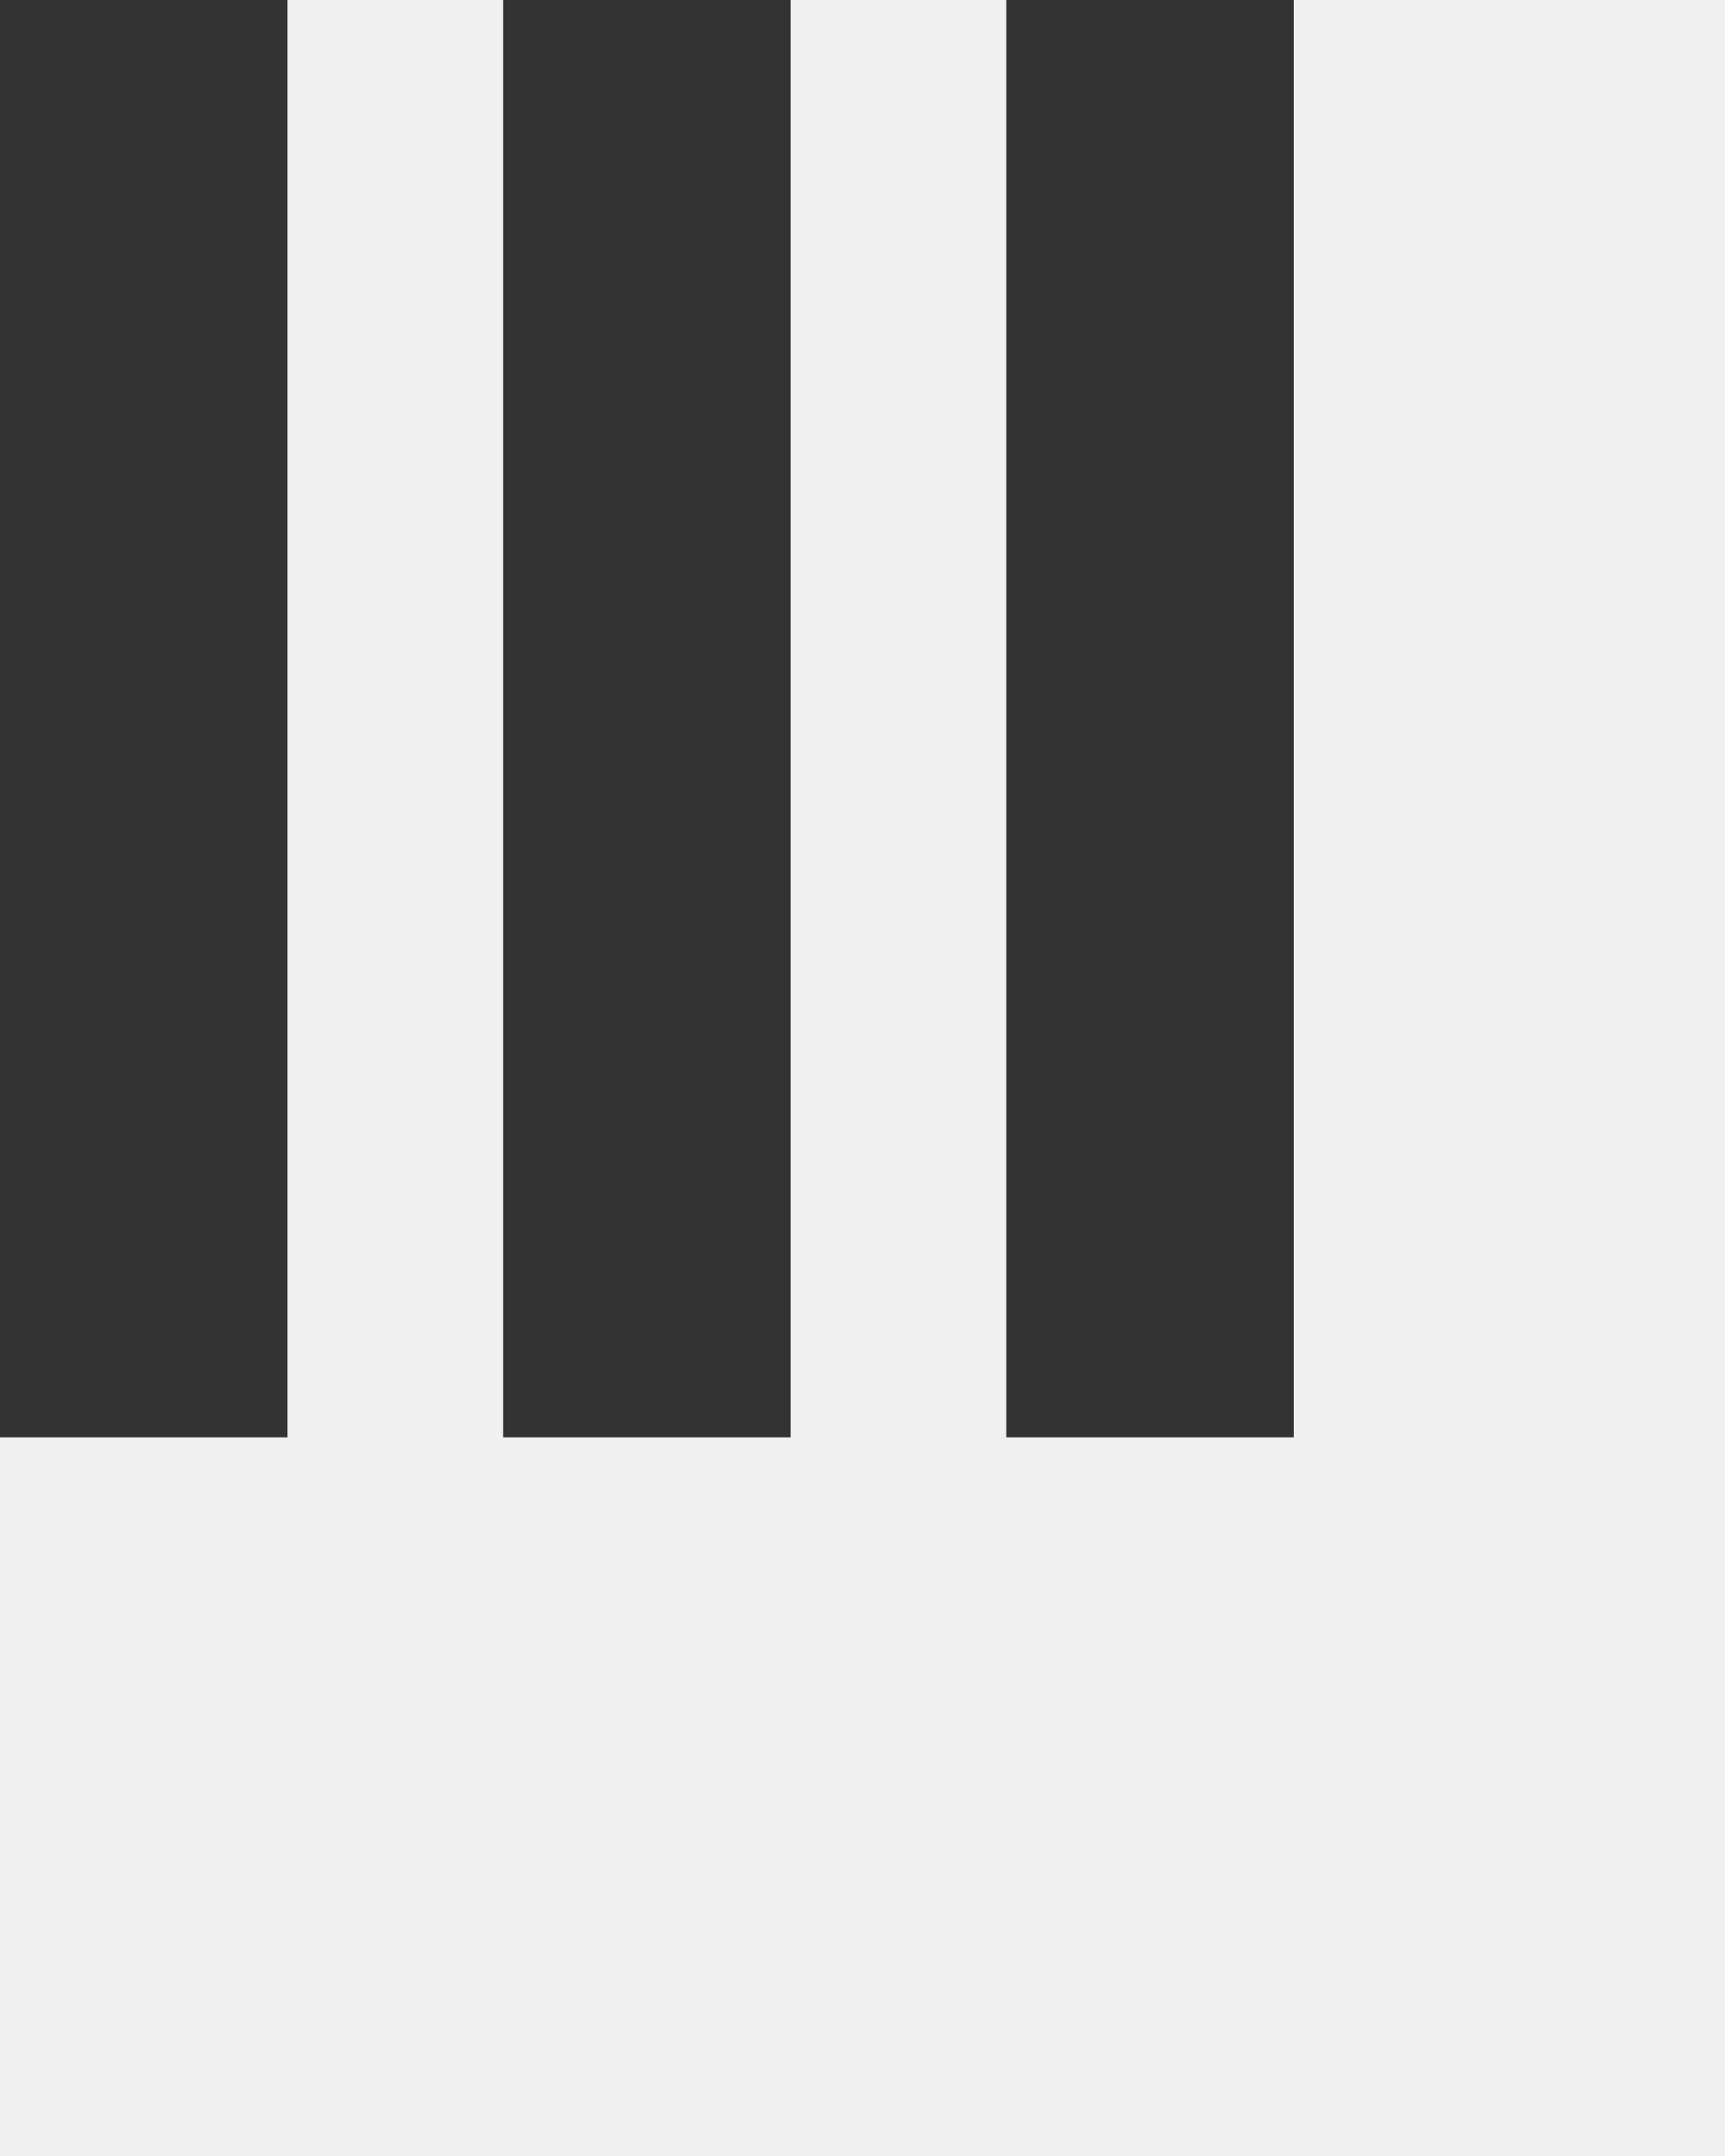
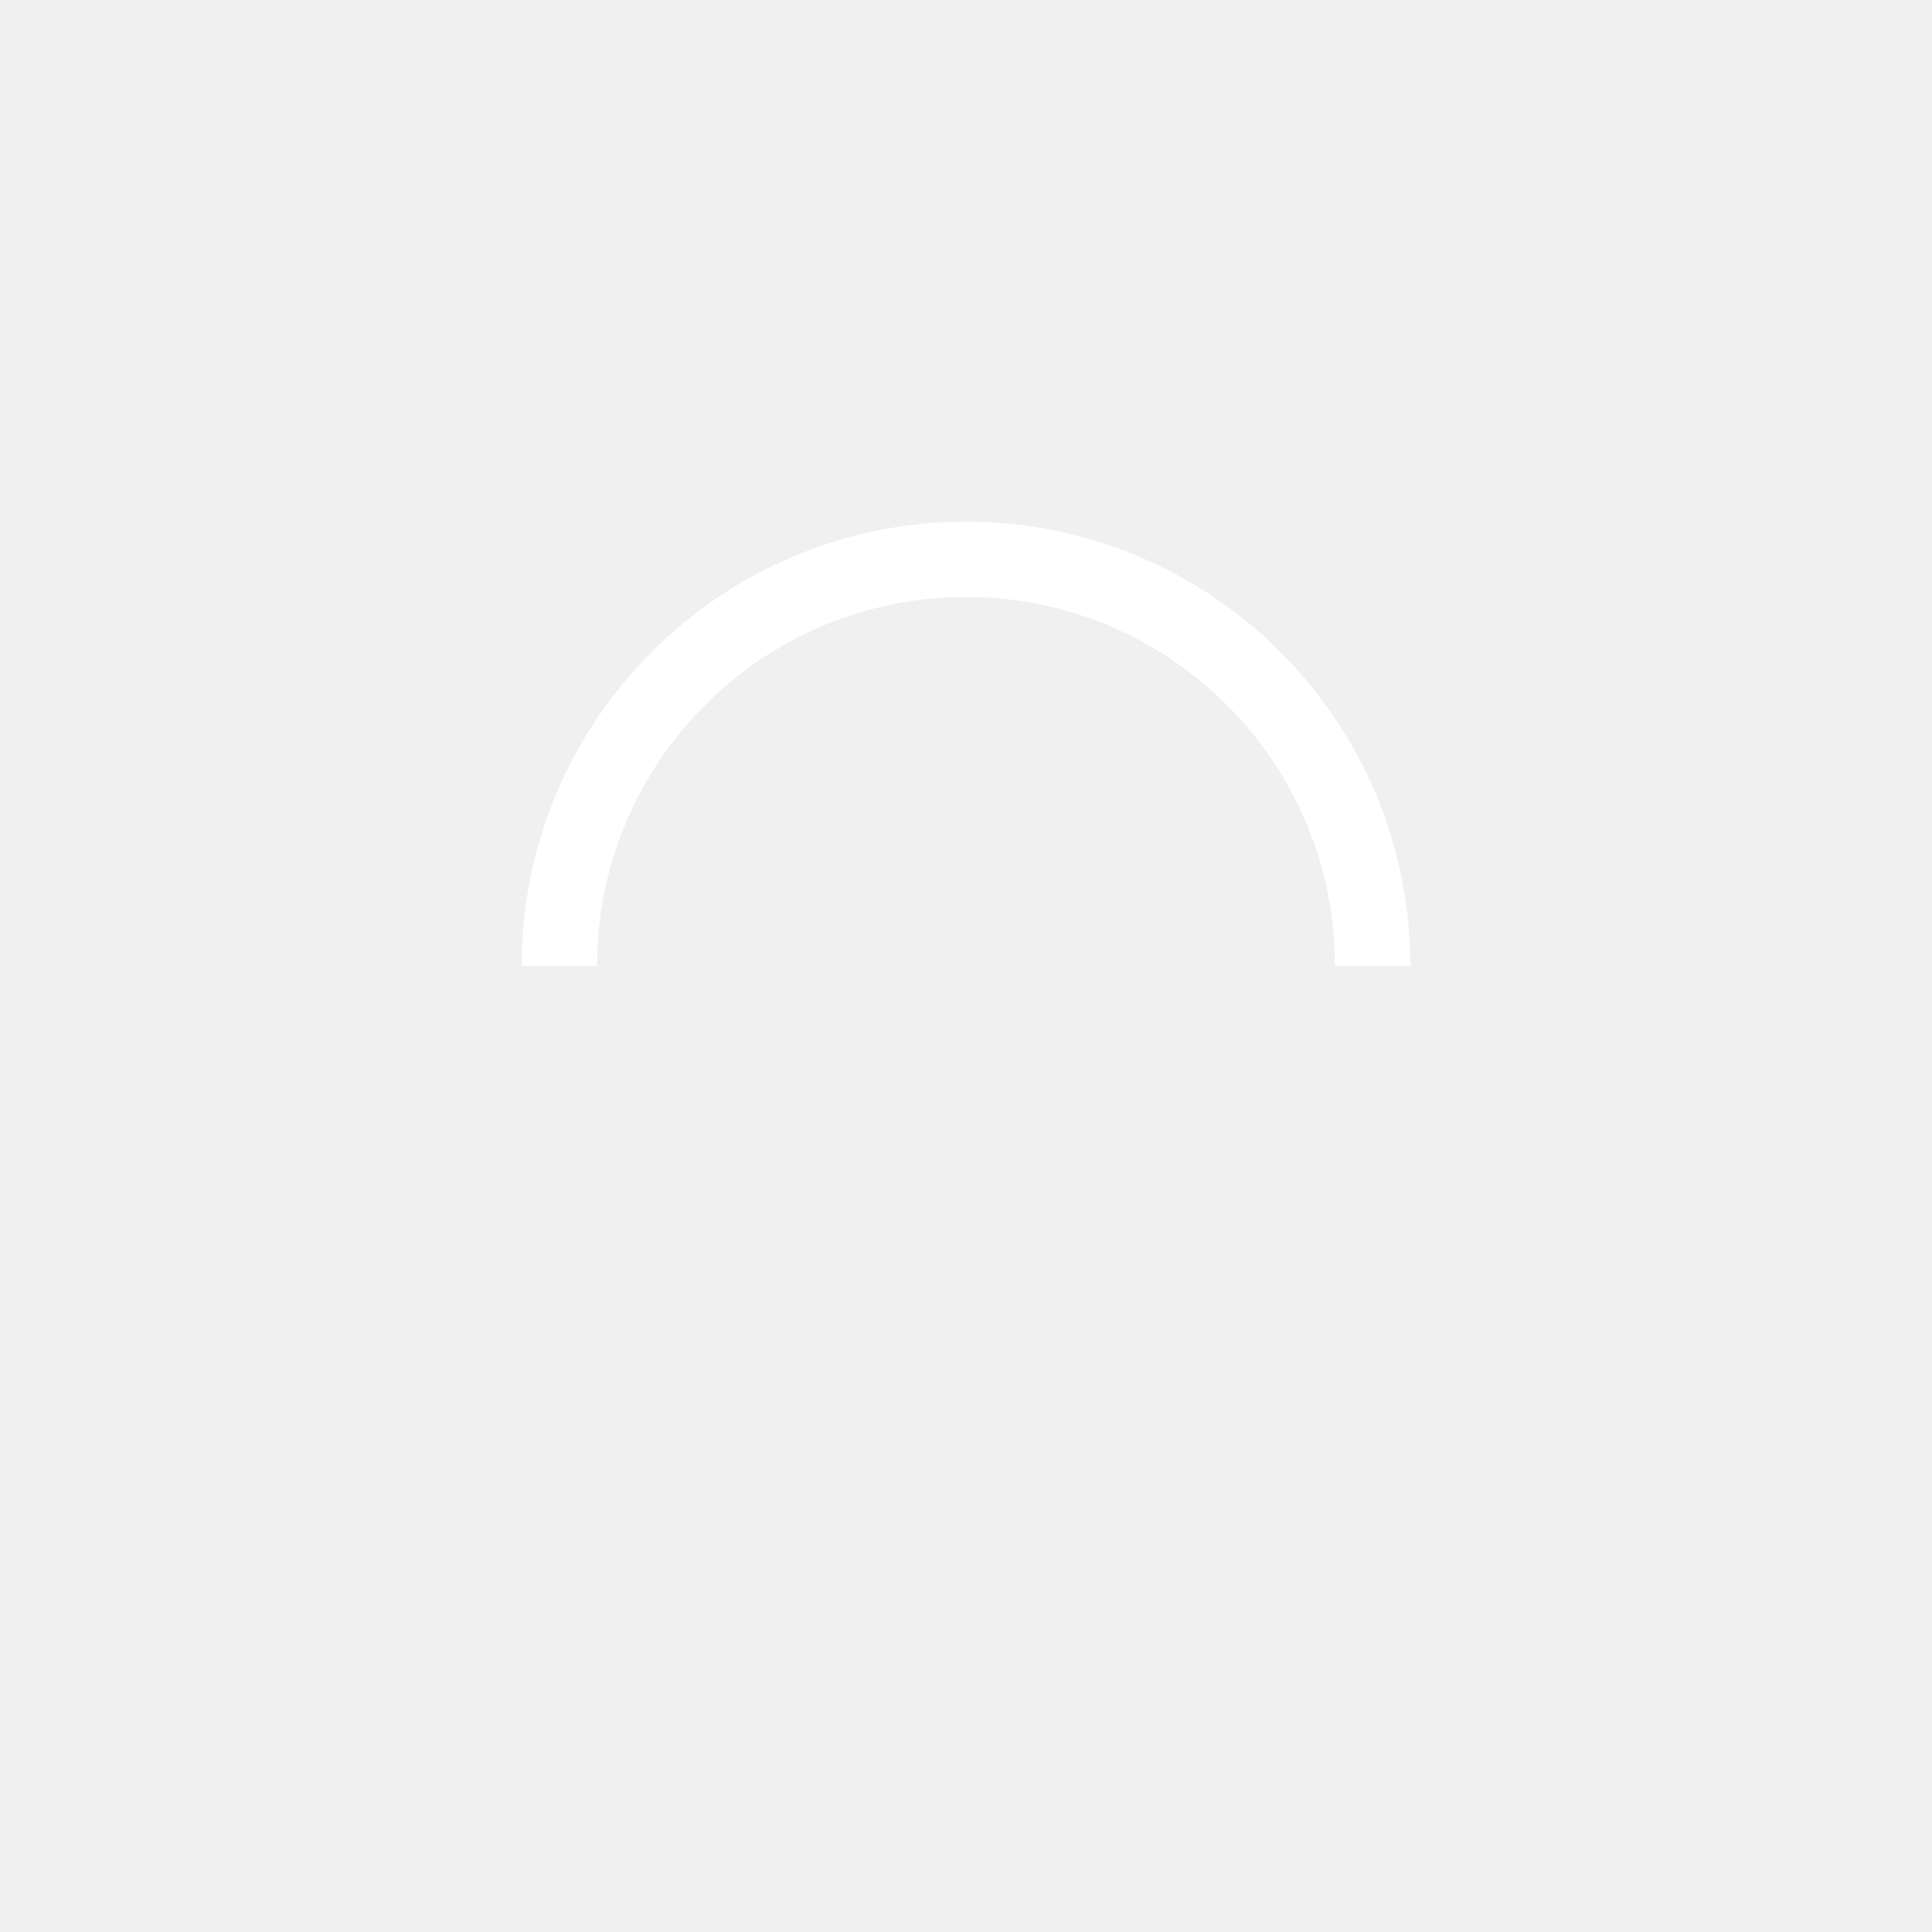
- <svg xmlns="http://www.w3.org/2000/svg" version="1.1" id="Layer_1" x="0px" y="0px" width="24px" height="30px" viewBox="0 0 24 30" style="enable-background:new 0 0 50 50;" xml:space="preserve">
-   <rect x="0" y="0" width="4" height="20" fill="#333">
-     <animate attributeName="opacity" attributeType="XML" values="1; .2; 1" begin="0s" dur="1s" repeatCount="indefinite" />
-   </rect>
-   <rect x="7" y="0" width="4" height="20" fill="#333">
-     <animate attributeName="opacity" attributeType="XML" values="1; .2; 1" begin="0.2s" dur="1s" repeatCount="indefinite" />
-   </rect>
-   <rect x="14" y="0" width="4" height="20" fill="#333">
-     <animate attributeName="opacity" attributeType="XML" values="1; .2; 1" begin="0.4s" dur="1s" repeatCount="indefinite" />
-   </rect>
+ <svg xmlns="http://www.w3.org/2000/svg" version="1.1" id="L9" x="0px" y="0px" viewBox="0 0 100 100" enable-background="new 0 0 0 0" xml:space="preserve">
+   <path fill="#fff" d="M73,50c0-12.7-10.3-23-23-23S27,37.3,27,50 M30.9,50c0-10.5,8.5-19.1,19.1-19.1S69.1,39.5,69.1,50">
+     <animateTransform attributeName="transform" attributeType="XML" type="rotate" dur="1s" from="0 50 50" to="360 50 50" repeatCount="indefinite" />
+   </path>
</svg>
